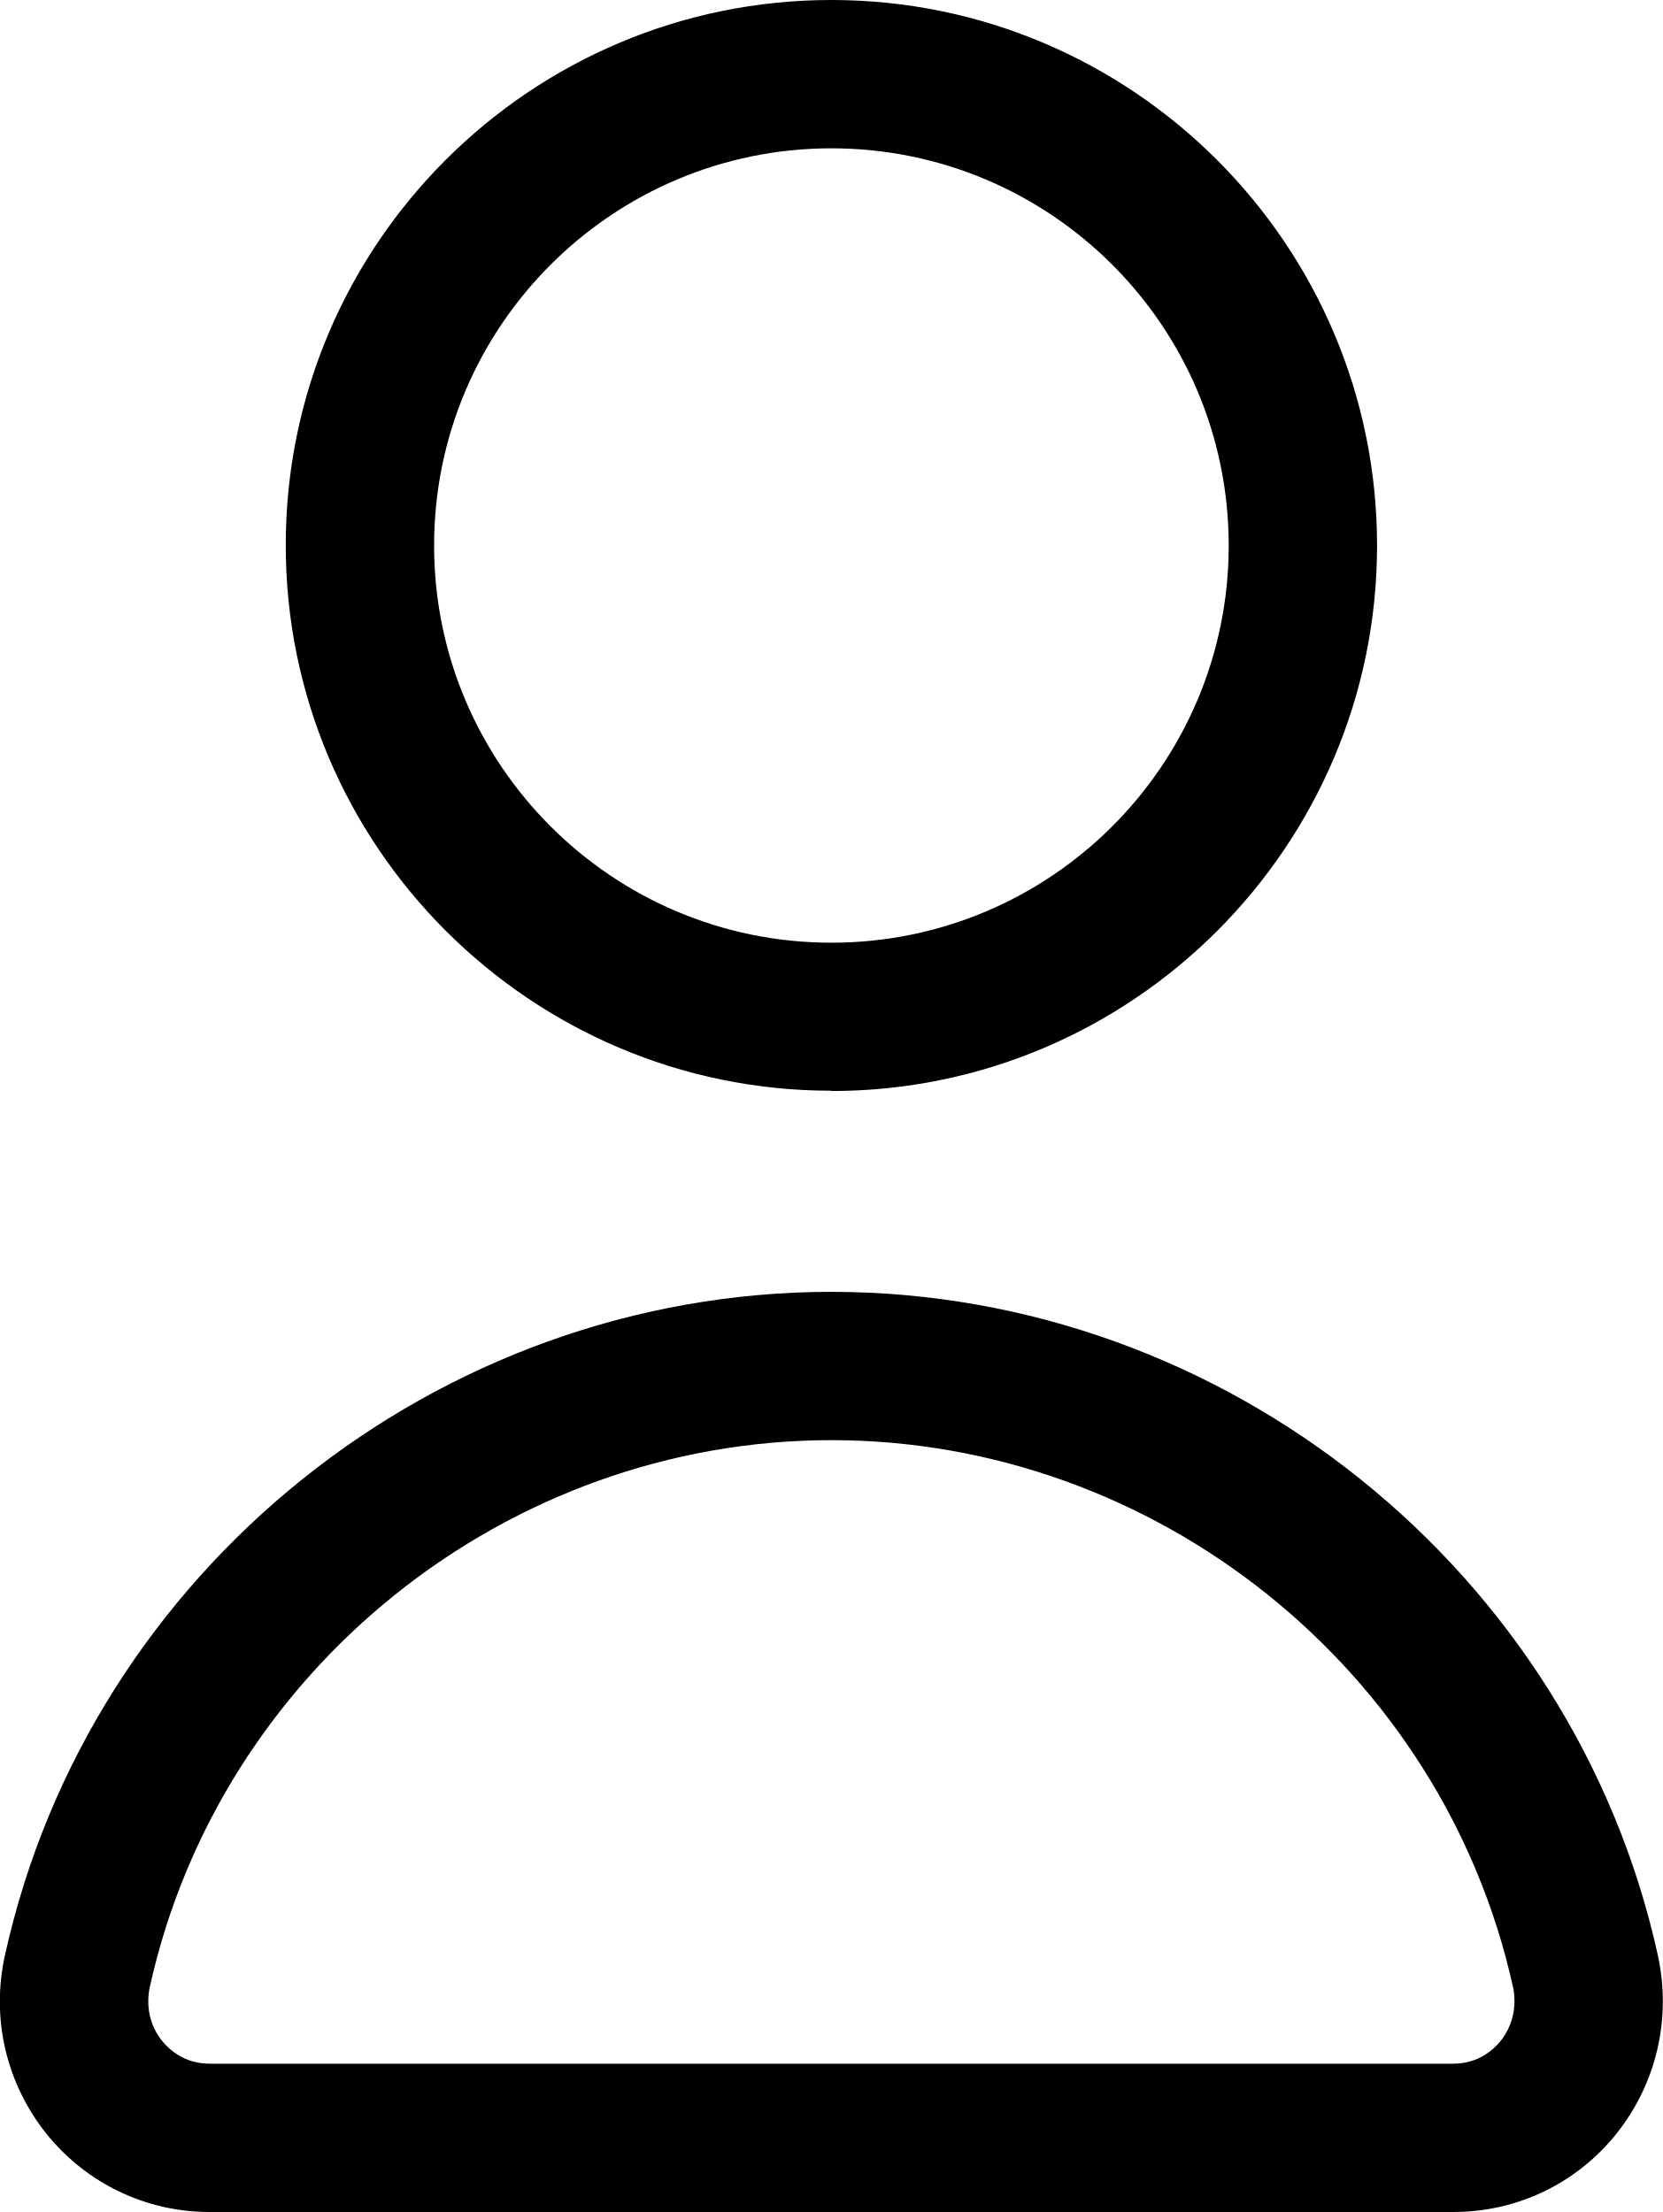
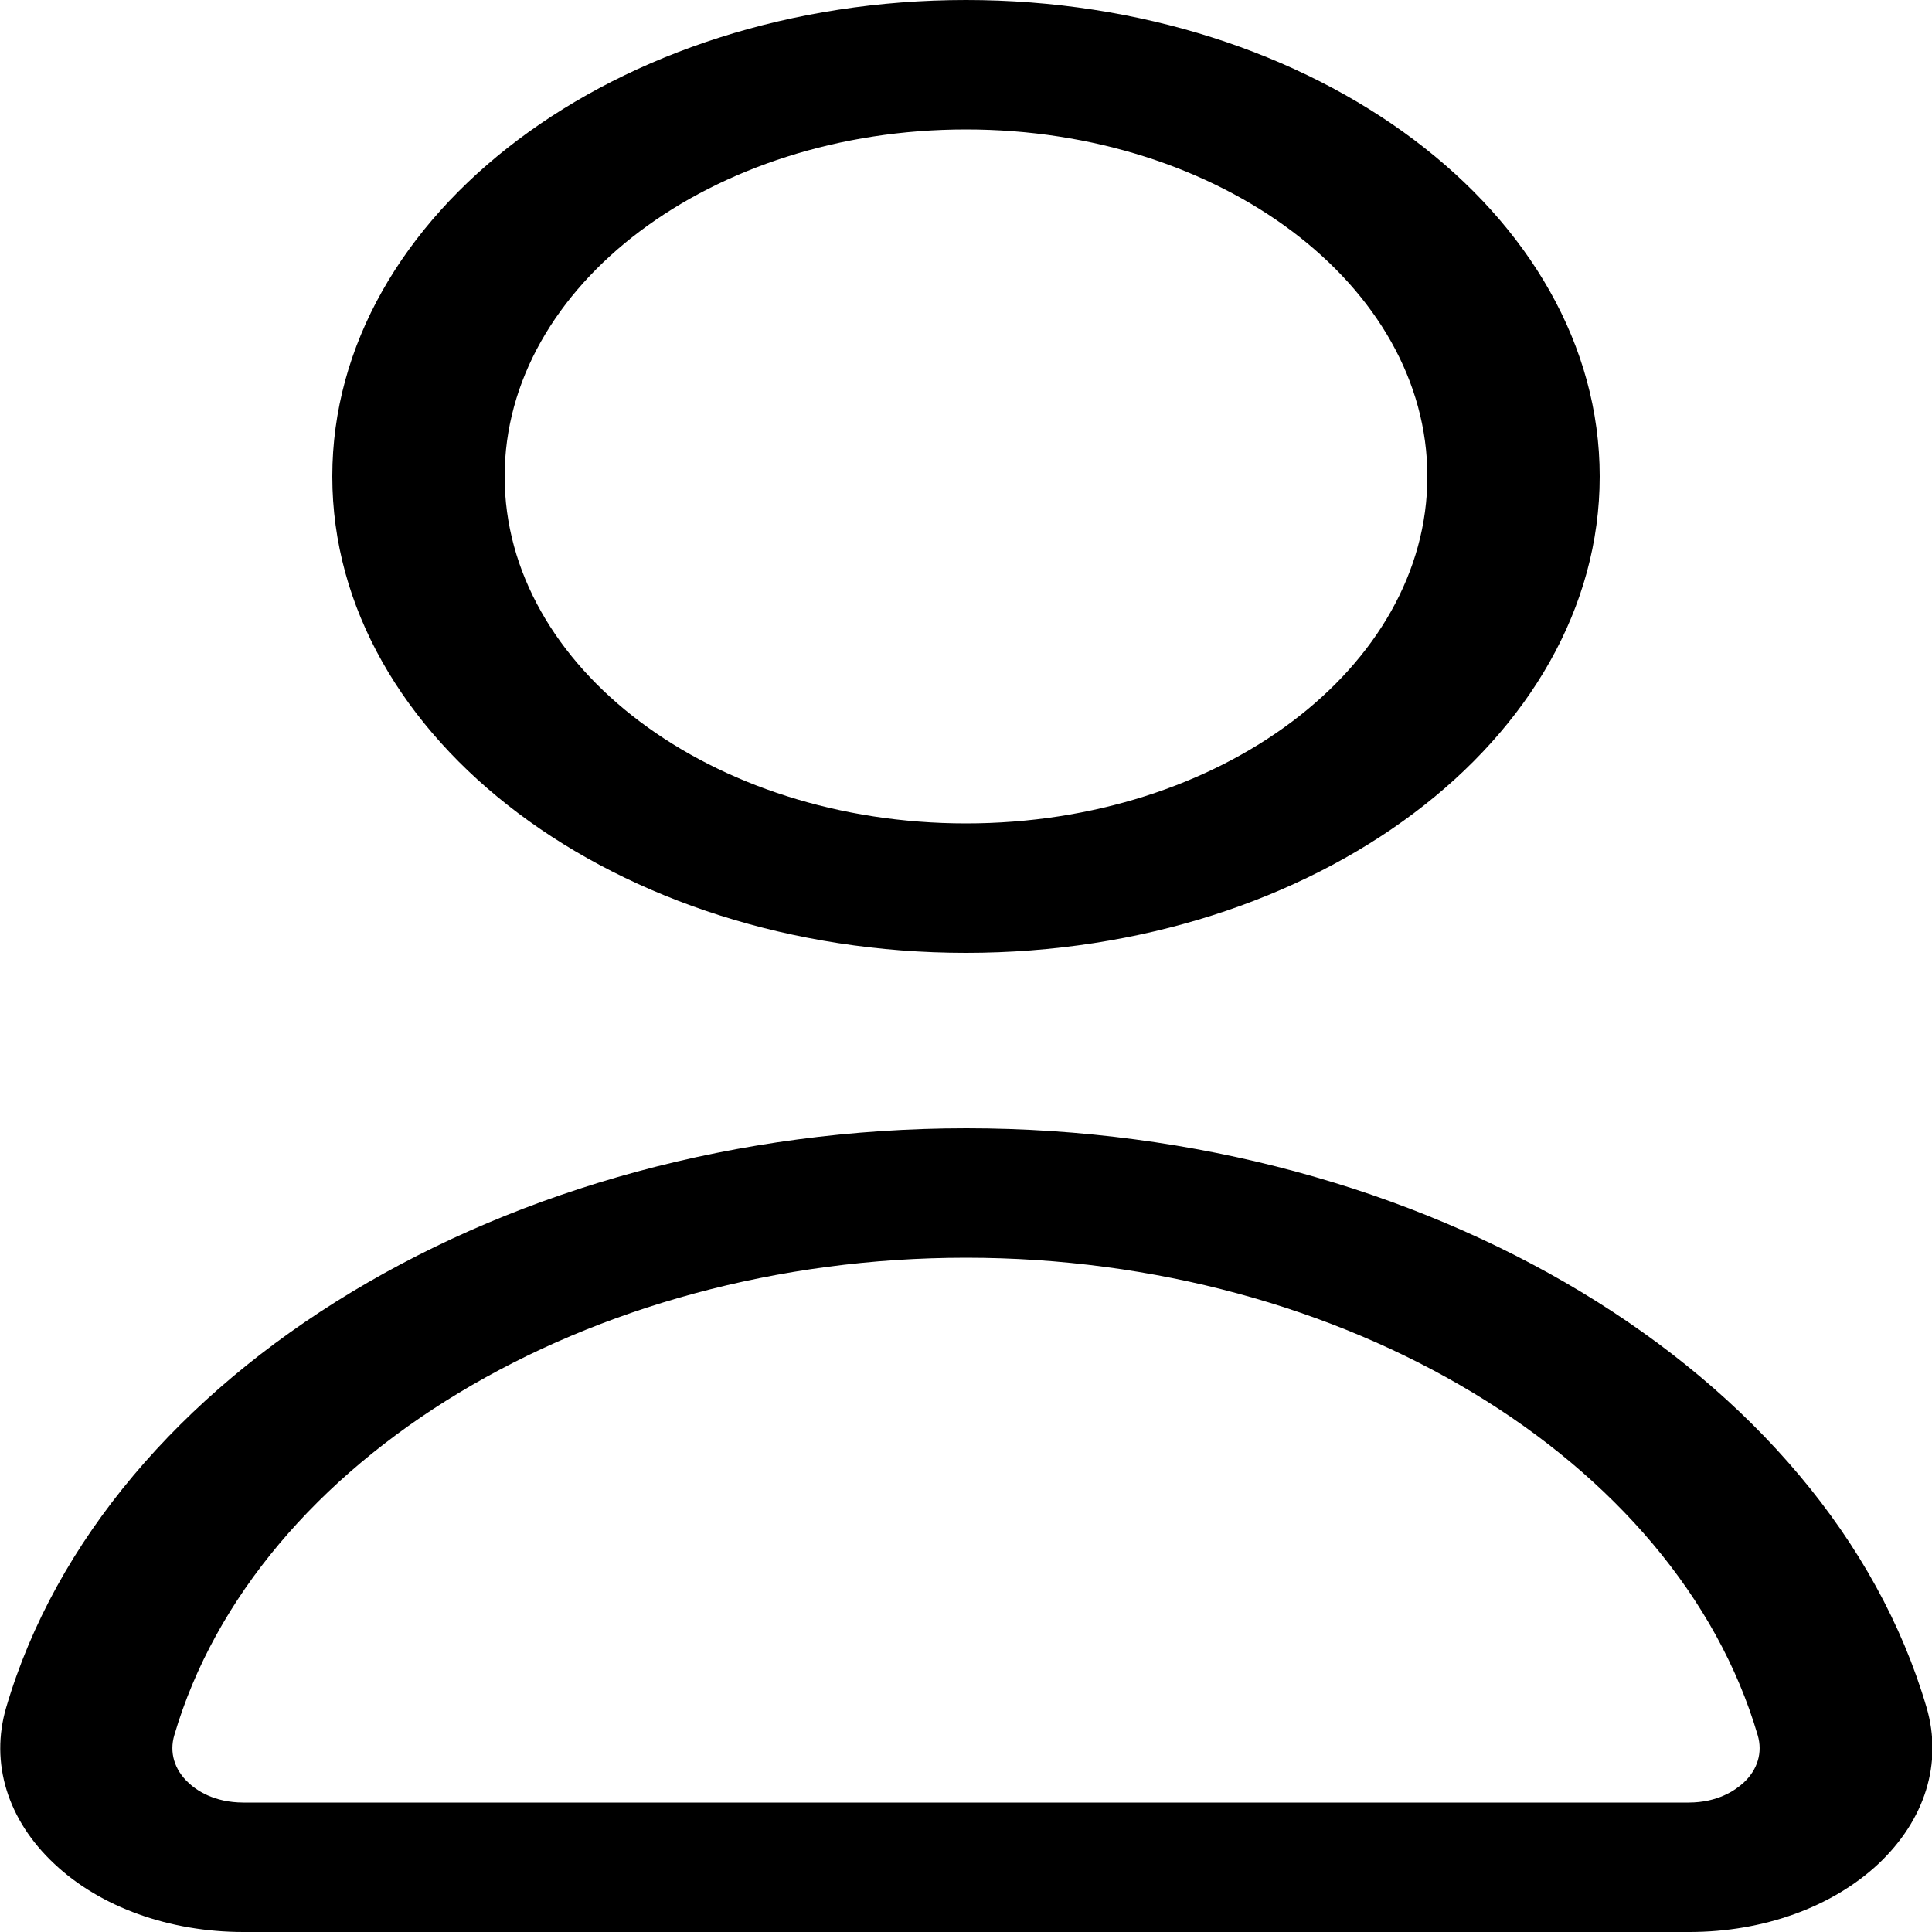
- <svg xmlns="http://www.w3.org/2000/svg" id="Layer_2" data-name="Layer 2" viewBox="0 0 56.04 74.57">
+ <svg xmlns="http://www.w3.org/2000/svg" id="Layer_2" data-name="Layer 2" viewBox="0 0 50 50">
  <defs>
    <style>
      .cls-1 {
        stroke-width: 0px;
      }
    </style>
  </defs>
  <g id="Layer_1-2" data-name="Layer 1">
    <g>
-       <path class="cls-1" d="M48.98,74.57H7.06c-2.14,0-4.14-.96-5.49-2.63-1.36-1.7-1.88-3.9-1.4-6.04,2.86-12.95,14.57-22.35,27.85-22.35h0c13.28,0,24.99,9.4,27.85,22.35.47,2.14-.04,4.34-1.4,6.04-1.34,1.67-3.34,2.63-5.49,2.63ZM28.02,48.55c-10.95,0-20.61,7.75-22.97,18.43-.14.65,0,1.32.42,1.83.23.28.74.76,1.59.76h41.92c.85,0,1.36-.48,1.59-.76.41-.51.56-1.18.42-1.83-2.36-10.68-12.02-18.43-22.97-18.43Z" />
-       <path class="cls-1" d="M28.02,36.77c-10.14,0-18.39-8.25-18.39-18.39S17.88,0,28.02,0s18.39,8.25,18.39,18.39-8.25,18.39-18.39,18.39ZM28.02,5c-7.38,0-13.39,6-13.39,13.39s6,13.39,13.39,13.39,13.39-6,13.39-13.39-6-13.39-13.39-13.39Z" />
+       <path class="cls-1" d="M43.7,50H6.3c-1.91,0-3.7-.64-4.89-1.76-1.22-1.14-1.67-2.62-1.25-4.05,2.55-8.68,13-14.99,24.85-14.99h0c11.85,0,22.3,6.3,24.85,14.99.42,1.44-.04,2.91-1.25,4.05-1.2,1.12-2.98,1.76-4.89,1.76ZM25,32.55c-9.77,0-18.39,5.2-20.49,12.36-.13.44,0,.89.37,1.23.2.19.66.51,1.42.51h37.4c.76,0,1.21-.32,1.42-.51.37-.34.5-.79.37-1.23-2.1-7.16-10.72-12.36-20.49-12.36Z" />
+       <path class="cls-1" d="M25,24.66c-9.04,0-16.4-5.53-16.4-12.33S15.96,0,25,0s16.4,5.53,16.4,12.33-7.36,12.33-16.4,12.33ZM25,3.35c-6.58,0-11.94,4.03-11.94,8.98s5.36,8.98,11.94,8.98,11.94-4.03,11.94-8.98S31.58,3.35,25,3.35Z" />
    </g>
  </g>
</svg>
